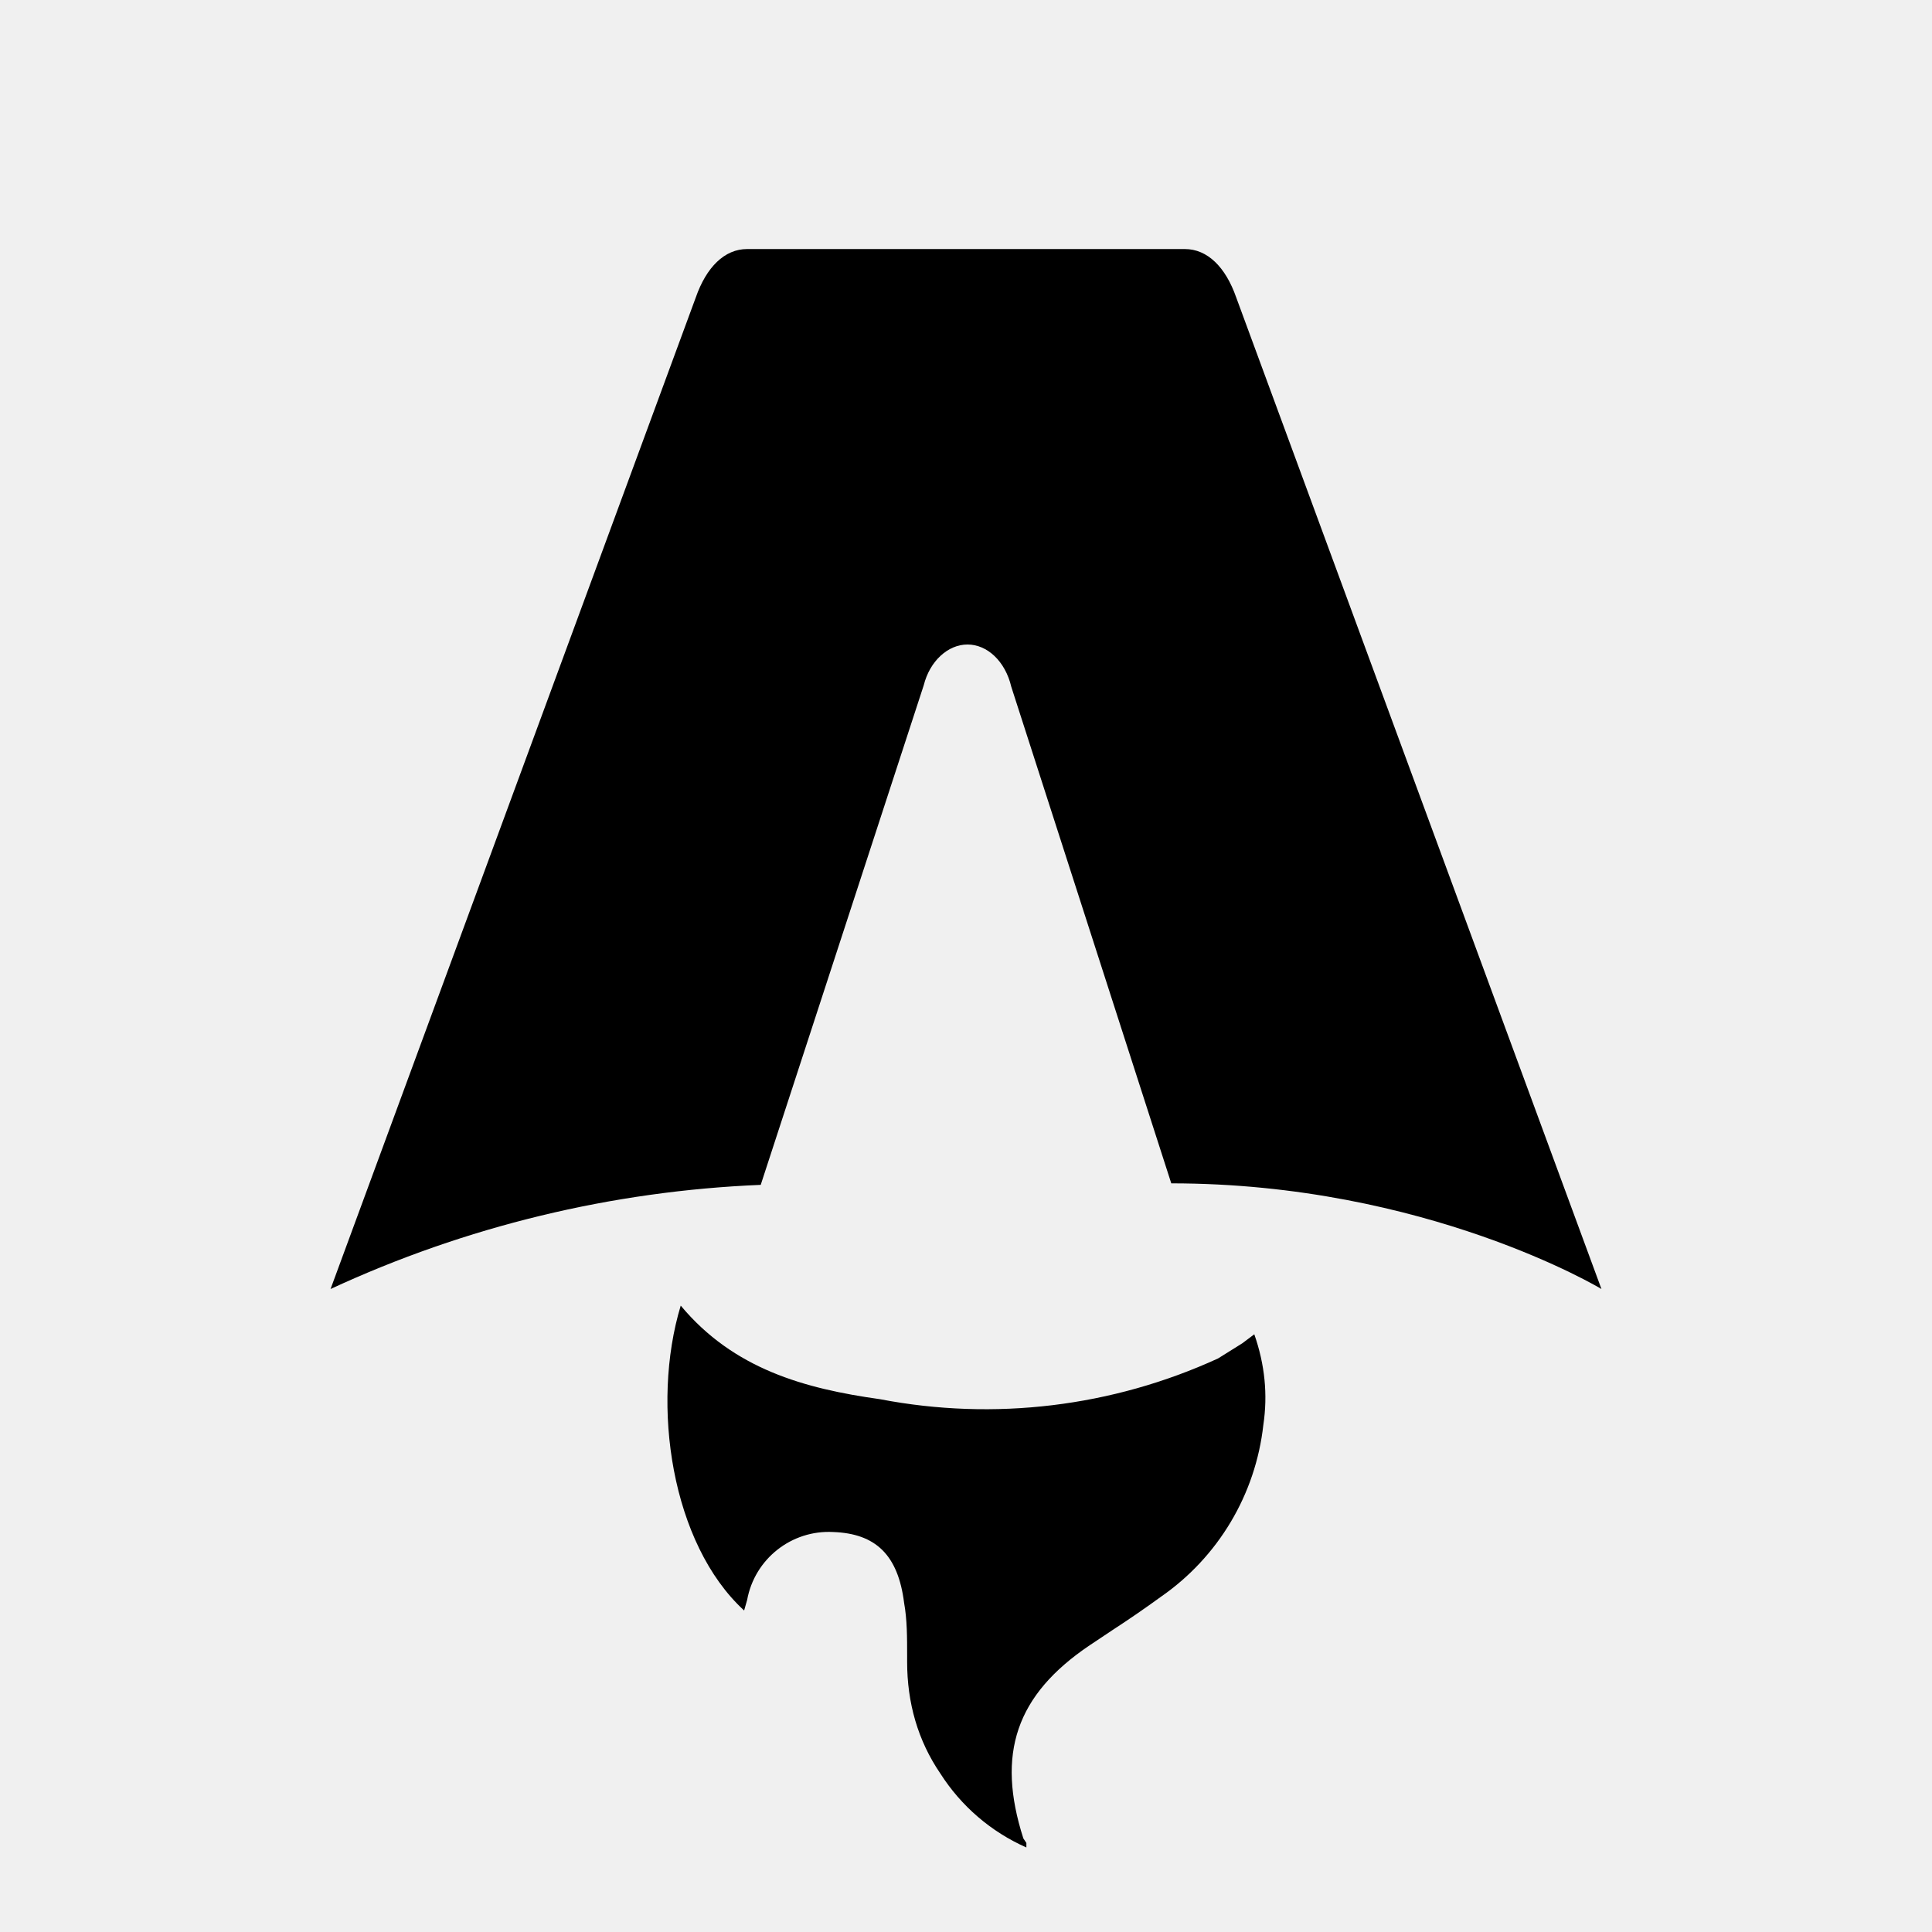
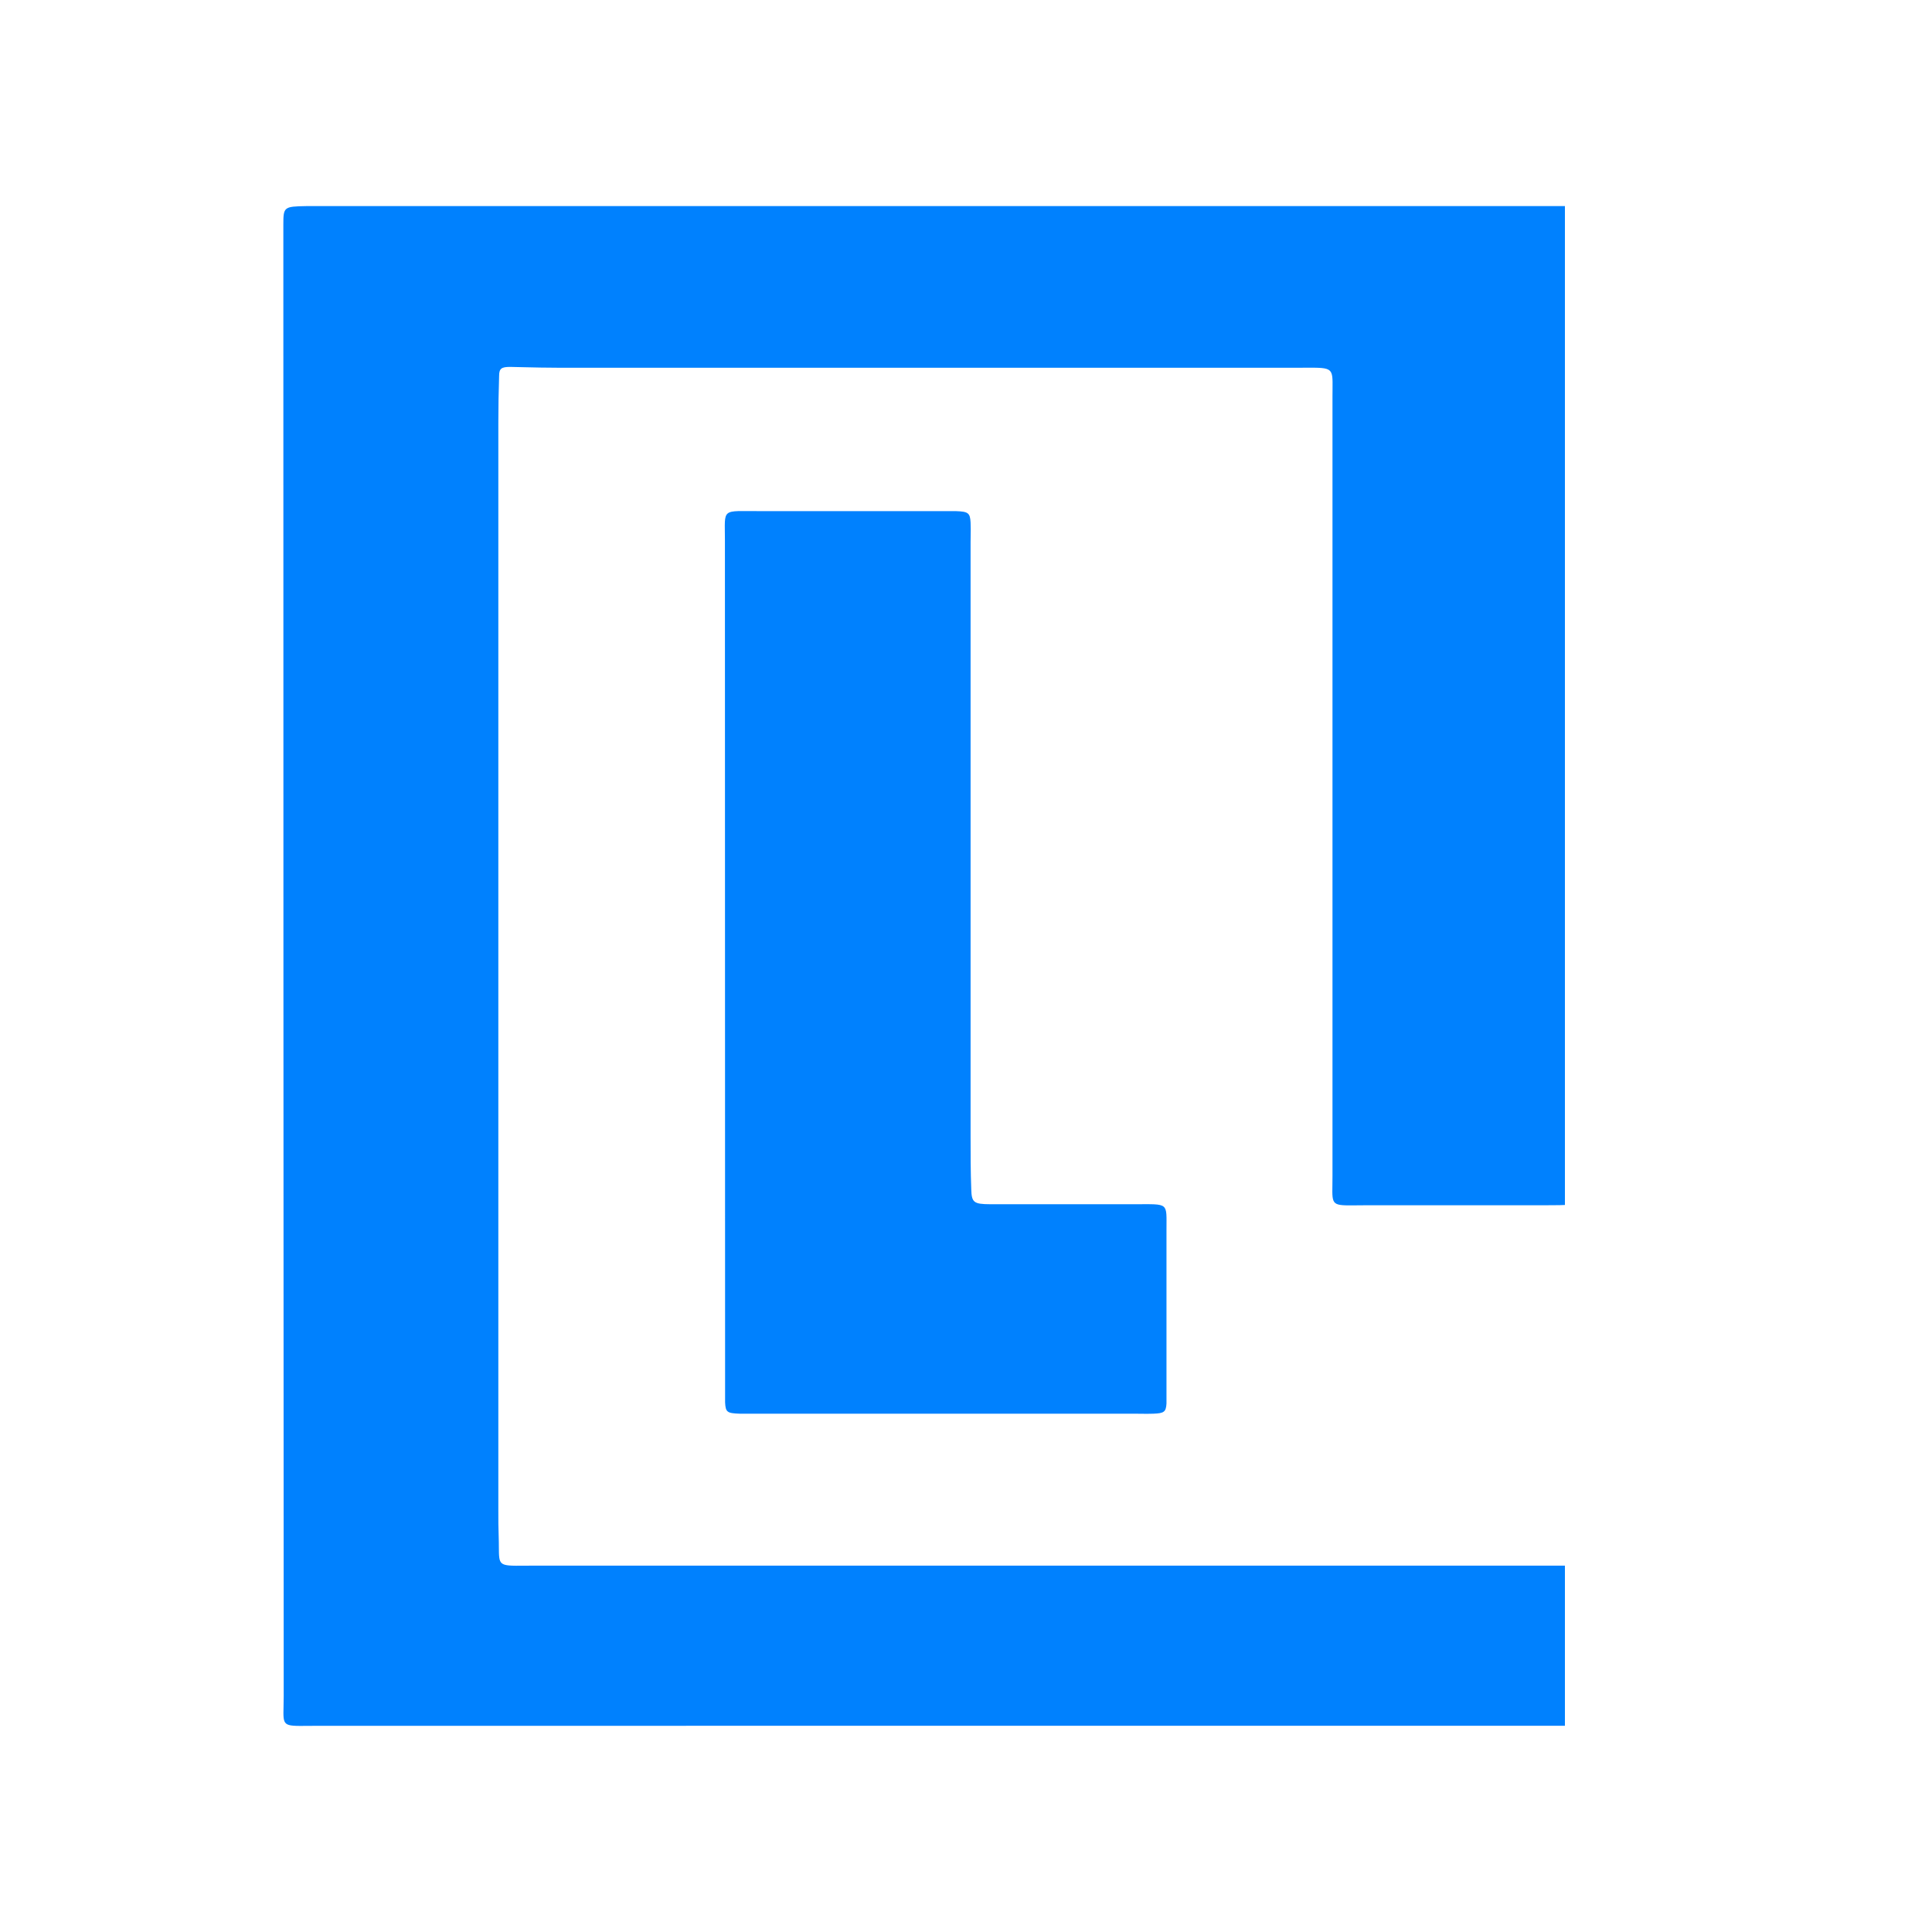
- <svg xmlns="http://www.w3.org/2000/svg" fill="none" viewBox="0 0 128 128">
-   <path d="M50.4 78.5a75.1 75.1 0 0 0-28.5 6.9l24.2-65.7c.7-2 1.9-3.2 3.4-3.2h29c1.5 0 2.7 1.2 3.4 3.2l24.2 65.7s-11.6-7-28.5-7L67 45.5c-.4-1.7-1.6-2.8-2.9-2.8-1.3 0-2.5 1.1-2.9 2.7L50.4 78.5Zm-1.1 28.2Zm-4.2-20.2c-2 6.6-.6 15.8 4.2 20.2a17.5 17.5 0 0 1 .2-.7 5.5 5.5 0 0 1 5.7-4.5c2.8.1 4.3 1.5 4.7 4.7.2 1.1.2 2.3.2 3.5v.4c0 2.7.7 5.2 2.2 7.4a13 13 0 0 0 5.7 4.9v-.3l-.2-.3c-1.8-5.6-.5-9.5 4.4-12.8l1.5-1a73 73 0 0 0 3.2-2.2 16 16 0 0 0 6.8-11.4c.3-2 .1-4-.6-6l-.8.6-1.6 1a37 37 0 0 1-22.4 2.7c-5-.7-9.7-2-13.2-6.2Z" />
-   <style>
-         path { fill: #000; }
-         @media (prefers-color-scheme: dark) {
-             path { fill: #FFF; }
-         }
-     </style>
+ <svg xmlns="http://www.w3.org/2000/svg" width="100" height="100" viewBox="0 0 100 100" fill="none">
+   <g clip-path="url(#clip0_348_1255)">
+     <rect width="100" height="100" fill="white" />
+     <path d="M91.663 27.863L91.675 71.756C91.675 72.101 91.686 72.446 91.709 72.789C91.71 72.949 91.855 73.084 92.046 73.101C92.227 73.125 92.41 73.137 92.593 73.137H103.363L103.455 73.136C104.017 73.135 104.307 73.134 104.456 73.013C104.615 72.885 104.615 72.621 104.615 72.077L104.615 71.334C104.597 66.426 104.597 61.519 104.615 56.611C104.615 56.456 104.603 56.299 104.591 56.142C104.556 55.693 104.521 55.241 104.787 54.813C105.315 54.65 105.858 54.672 106.4 54.695C106.588 54.702 106.776 54.71 106.963 54.71H115.109C115.816 54.708 115.917 54.638 116.05 54.104C116.106 53.879 116.136 53.65 116.139 53.42V46.174C116.13 45.907 116.087 45.642 116.009 45.383C115.885 44.937 115.785 44.87 115.278 44.849H106.295C106.172 44.849 106.05 44.85 105.927 44.852C105.681 44.856 105.436 44.86 105.19 44.849C104.761 44.849 104.649 44.736 104.615 44.369C104.612 44.331 104.612 44.292 104.615 44.254V37.123C104.618 36.667 104.747 36.566 105.251 36.545H116.029C116.398 36.545 116.766 36.54 117.131 36.523C117.375 36.523 117.573 36.359 117.575 36.157C117.595 35.852 117.595 35.545 117.595 35.239V27.762C117.595 27.666 117.595 27.577 117.596 27.494C117.599 26.973 117.601 26.711 117.445 26.581C117.288 26.451 116.973 26.452 116.342 26.455C116.246 26.455 116.143 26.456 116.032 26.456H93.39C93.218 26.456 93.063 26.454 92.923 26.453C92.293 26.448 91.976 26.445 91.817 26.576C91.654 26.709 91.657 26.98 91.662 27.527C91.662 27.629 91.663 27.741 91.663 27.863Z" fill="#0081FE" />
+     <path d="M134.347 57.618V44.733C134.385 43.89 134.352 43.046 134.249 42.207C134.217 41.863 134.23 41.518 134.287 41.176C134.422 39.762 134.453 38.343 134.419 36.926C134.419 36.473 134.292 36.377 133.76 36.375H127.548C127.31 36.375 127.101 36.377 126.918 36.379C126.252 36.387 125.924 36.391 125.764 36.257C125.608 36.126 125.611 35.864 125.619 35.346C125.621 35.189 125.624 35.009 125.623 34.802C125.613 33.242 125.616 31.683 125.619 30.123L125.62 30.107C125.621 29.332 125.623 28.558 125.623 27.784C125.623 27.477 125.623 27.17 125.646 26.866C125.64 26.769 125.681 26.675 125.76 26.605C125.838 26.534 125.947 26.492 126.063 26.489C126.382 26.47 126.705 26.465 127.027 26.465H154.65C156.069 26.465 156.089 26.465 156.089 27.69V35.167C156.089 35.435 156.089 35.704 156.063 35.972C156.068 36.069 156.025 36.164 155.945 36.235C155.865 36.306 155.754 36.346 155.637 36.348C155.315 36.365 154.993 36.372 154.673 36.375H148.996C148.628 36.375 148.259 36.375 147.894 36.392C147.653 36.38 147.446 36.532 147.428 36.732C147.409 36.846 147.397 36.96 147.393 37.075C147.376 37.723 147.351 38.371 147.325 39.02C147.268 40.479 147.21 41.939 147.252 43.396C147.409 48.994 147.381 54.591 147.353 60.19L147.353 60.194C147.339 62.913 147.325 65.632 147.333 68.352C147.333 69.176 147.305 70.003 147.277 70.831C147.258 71.382 147.24 71.936 147.229 72.487C147.215 73.12 147.134 73.187 146.323 73.189H139.705C138.185 73.189 136.666 73.189 135.147 73.168C134.52 73.168 134.425 73.079 134.387 72.576C134.359 72.156 134.359 71.732 134.359 71.31C134.351 66.746 134.347 62.182 134.347 57.618Z" fill="#0081FE" />
+     <path d="M37.522 27.961L37.531 72.588C37.556 73.096 37.634 73.151 38.296 73.173H58.728C58.836 73.173 58.944 73.174 59.051 73.176C59.265 73.179 59.48 73.182 59.692 73.173C60.254 73.153 60.351 73.079 60.377 72.645V63.673C60.376 62.949 60.413 62.613 60.23 62.458C60.043 62.301 59.63 62.331 58.717 62.331H51.261C50.398 62.328 50.292 62.239 50.272 61.556C50.237 60.636 50.237 59.715 50.237 58.795V28.076C50.237 27.961 50.239 27.846 50.241 27.731C50.245 27.501 50.249 27.271 50.237 27.04C50.211 26.549 50.113 26.477 49.475 26.456H39.395C38.337 26.459 37.87 26.408 37.666 26.576C37.468 26.741 37.522 27.116 37.522 27.961Z" fill="#0081FE" />
+     <path fill-rule="evenodd" clip-rule="evenodd" d="M16.502 89.327C16.287 89.327 16.097 89.329 15.929 89.331C15.279 89.337 14.96 89.341 14.807 89.21C14.658 89.084 14.664 88.833 14.676 88.339C14.68 88.181 14.684 87.999 14.684 87.788C14.672 62.903 14.666 38.014 14.666 13.123V11.627C14.666 10.716 14.692 10.687 15.841 10.668H171.336C171.481 10.668 171.615 10.668 171.74 10.667C172.58 10.664 172.982 10.663 173.171 10.828C173.343 10.98 173.338 11.271 173.328 11.828C173.325 11.98 173.322 12.153 173.322 12.346V87.701C173.322 87.909 173.325 88.09 173.329 88.249C173.339 88.788 173.345 89.062 173.183 89.199C173.016 89.34 172.672 89.336 171.973 89.329C171.78 89.326 171.559 89.324 171.307 89.324L16.502 89.327ZM161.472 81.04C161.93 81.04 162.39 81.028 162.851 81.004C163.044 81.001 163.201 80.873 163.208 80.712C163.236 80.33 163.256 79.947 163.256 79.563V19.624C163.228 19.171 163.118 19.07 162.615 19.046C162.278 19.032 161.938 19.033 161.598 19.034L161.372 19.034H83.624C83.387 19.034 83.178 19.032 82.994 19.03C82.309 19.022 81.967 19.018 81.799 19.158C81.63 19.297 81.635 19.581 81.645 20.147C81.647 20.306 81.65 20.487 81.65 20.693V60.842C81.65 61.225 81.641 61.609 81.624 61.992C81.628 62.089 81.585 62.183 81.504 62.253C81.423 62.322 81.312 62.362 81.195 62.362C80.888 62.38 80.582 62.381 80.275 62.382L80.09 62.383H70.84C70.612 62.383 70.412 62.386 70.237 62.388C69.59 62.395 69.268 62.399 69.109 62.267C68.952 62.136 68.956 61.871 68.965 61.343C68.967 61.207 68.969 61.052 68.969 60.878V20.499C68.969 20.364 68.971 20.241 68.972 20.13C68.978 19.591 68.981 19.315 68.816 19.175C68.644 19.028 68.288 19.029 67.559 19.033C67.438 19.034 67.305 19.034 67.162 19.034H28.892C28.284 19.034 27.675 19.02 27.067 19.006C26.848 19.001 26.628 18.995 26.409 18.991C25.969 18.991 25.834 19.065 25.834 19.451C25.808 20.257 25.794 21.06 25.794 21.865V78.235C25.794 78.657 25.794 79.079 25.811 79.501C25.819 79.726 25.82 79.918 25.821 80.082C25.824 80.547 25.826 80.788 25.972 80.913C26.131 81.048 26.46 81.046 27.145 81.04C27.3 81.039 27.472 81.037 27.664 81.037L161.472 81.04Z" fill="#0081FE" />
+     <rect x="81" y="8" width="19" height="92" fill="white" />
+   </g>
+   <defs>
+     <clipPath id="clip0_348_1255">
+       <rect width="100" height="100" fill="white" />
+     </clipPath>
+   </defs>
</svg>
